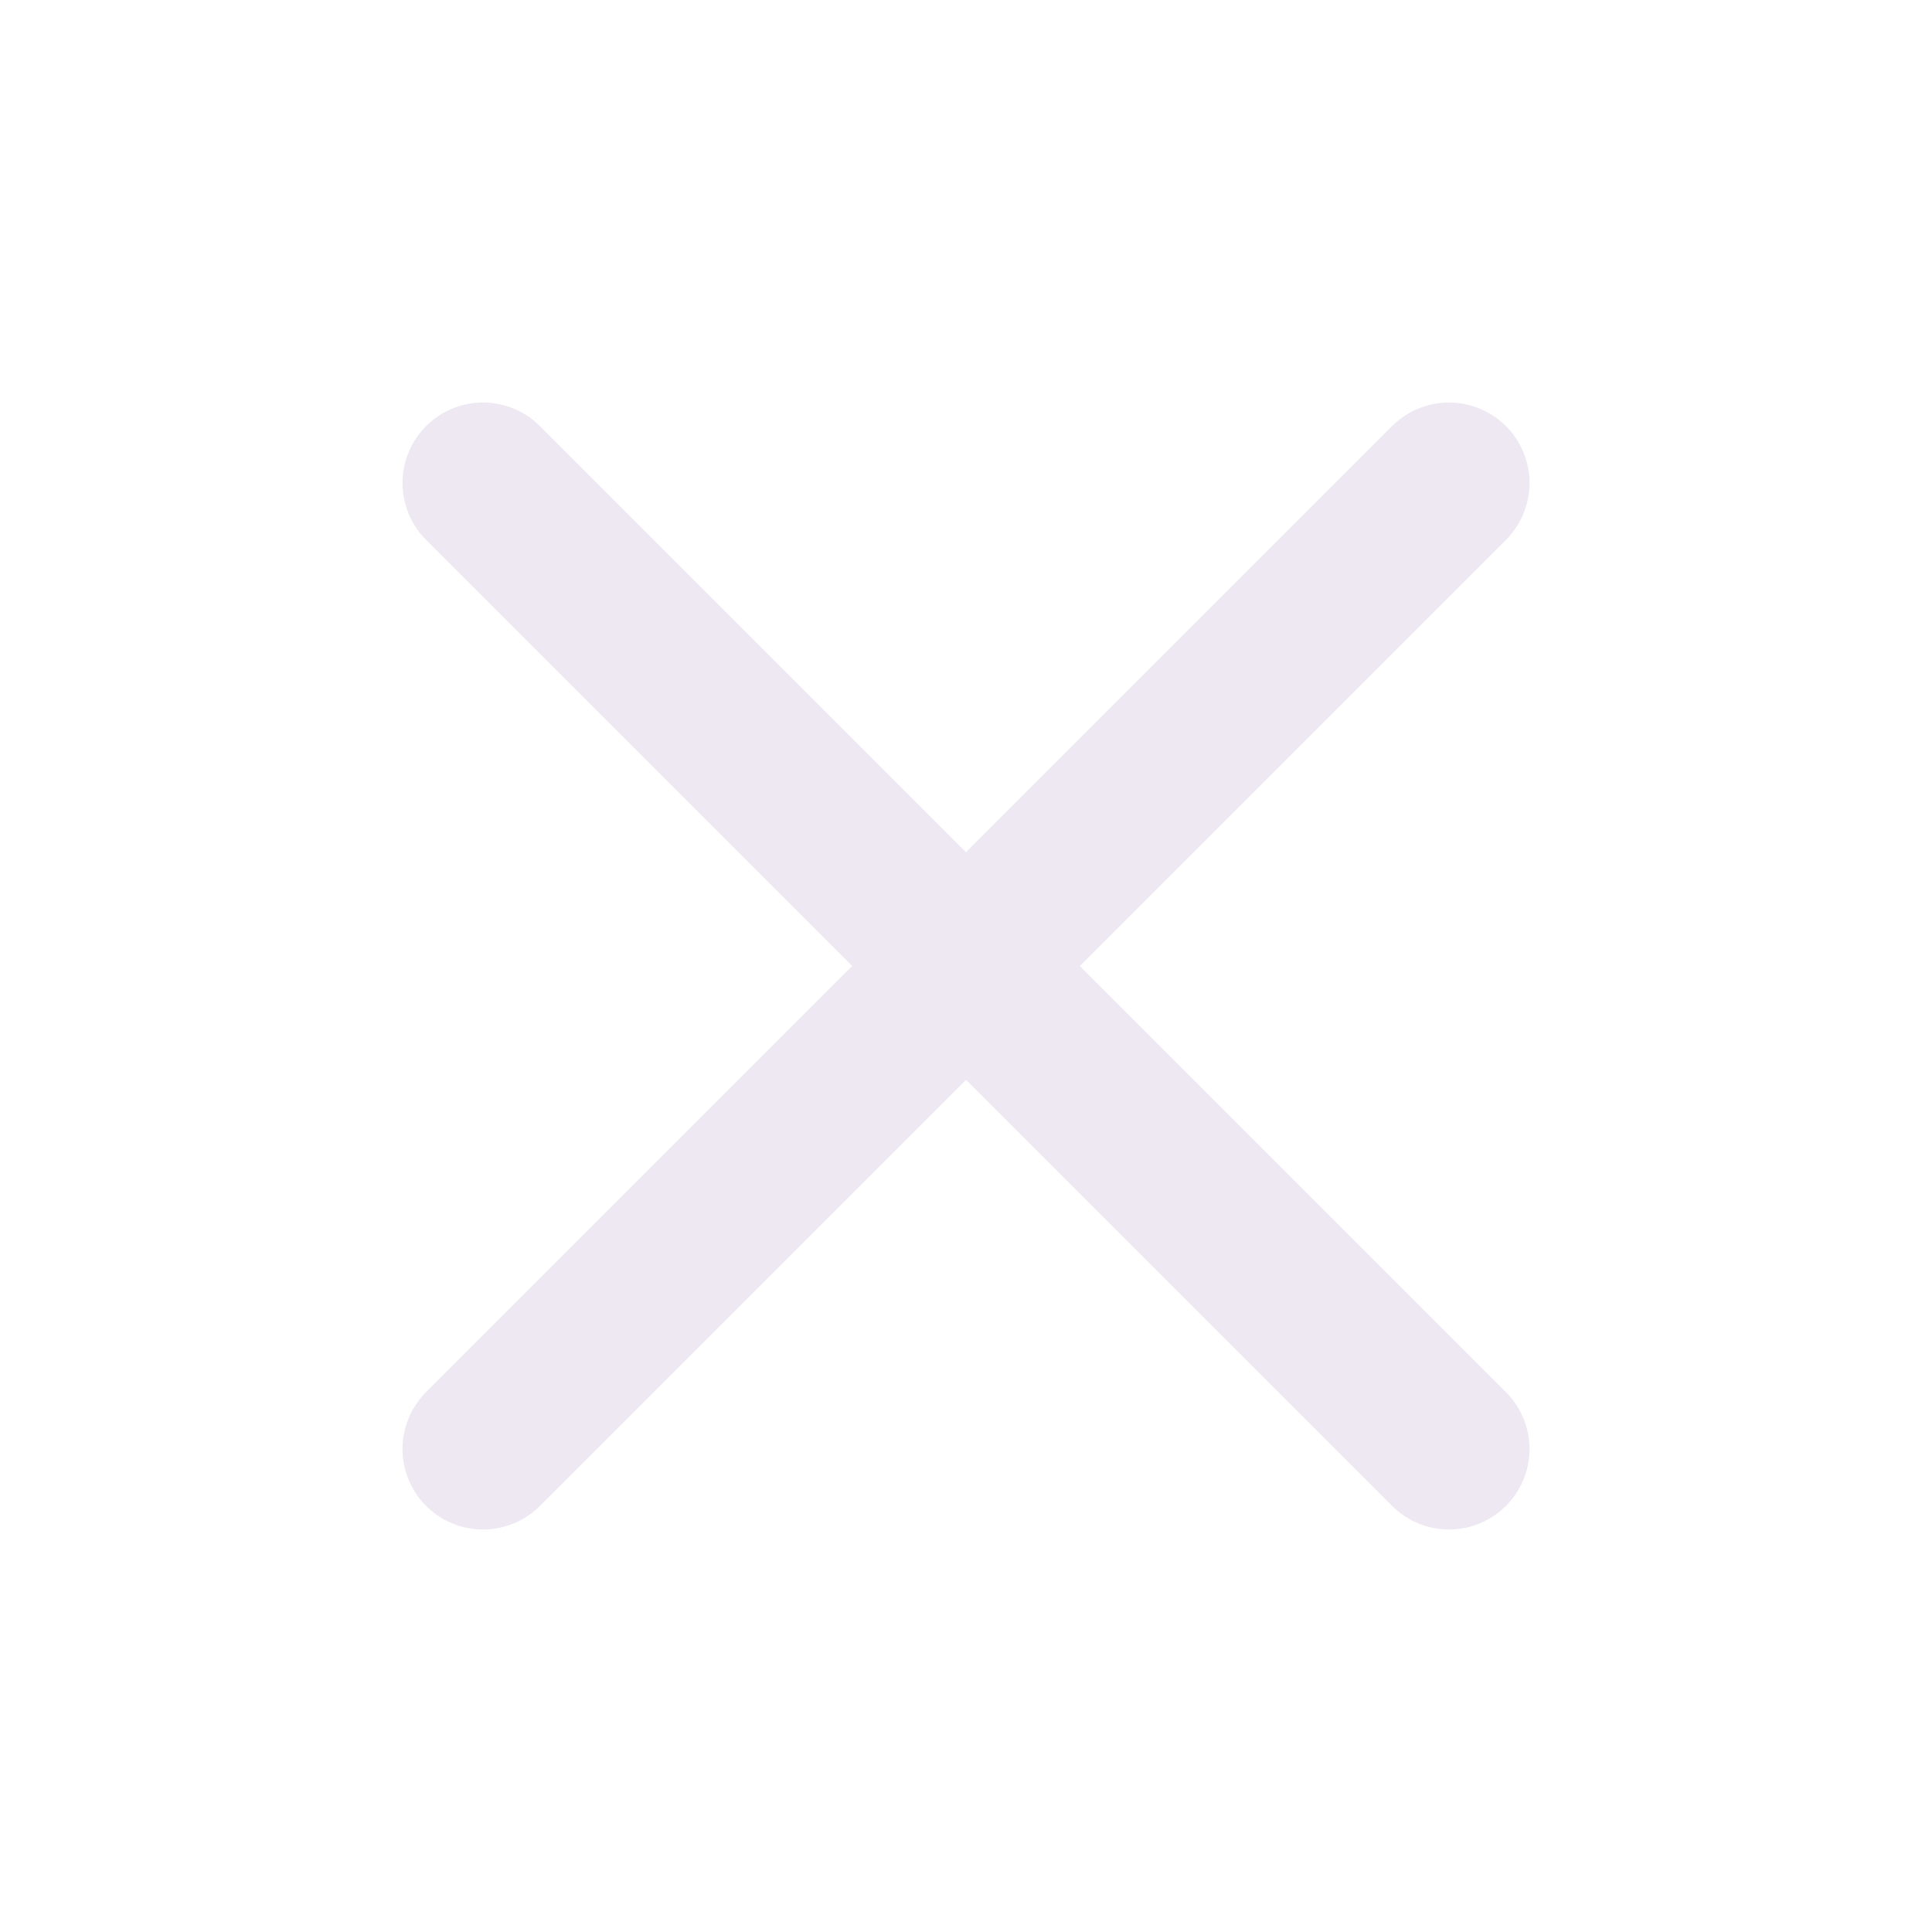
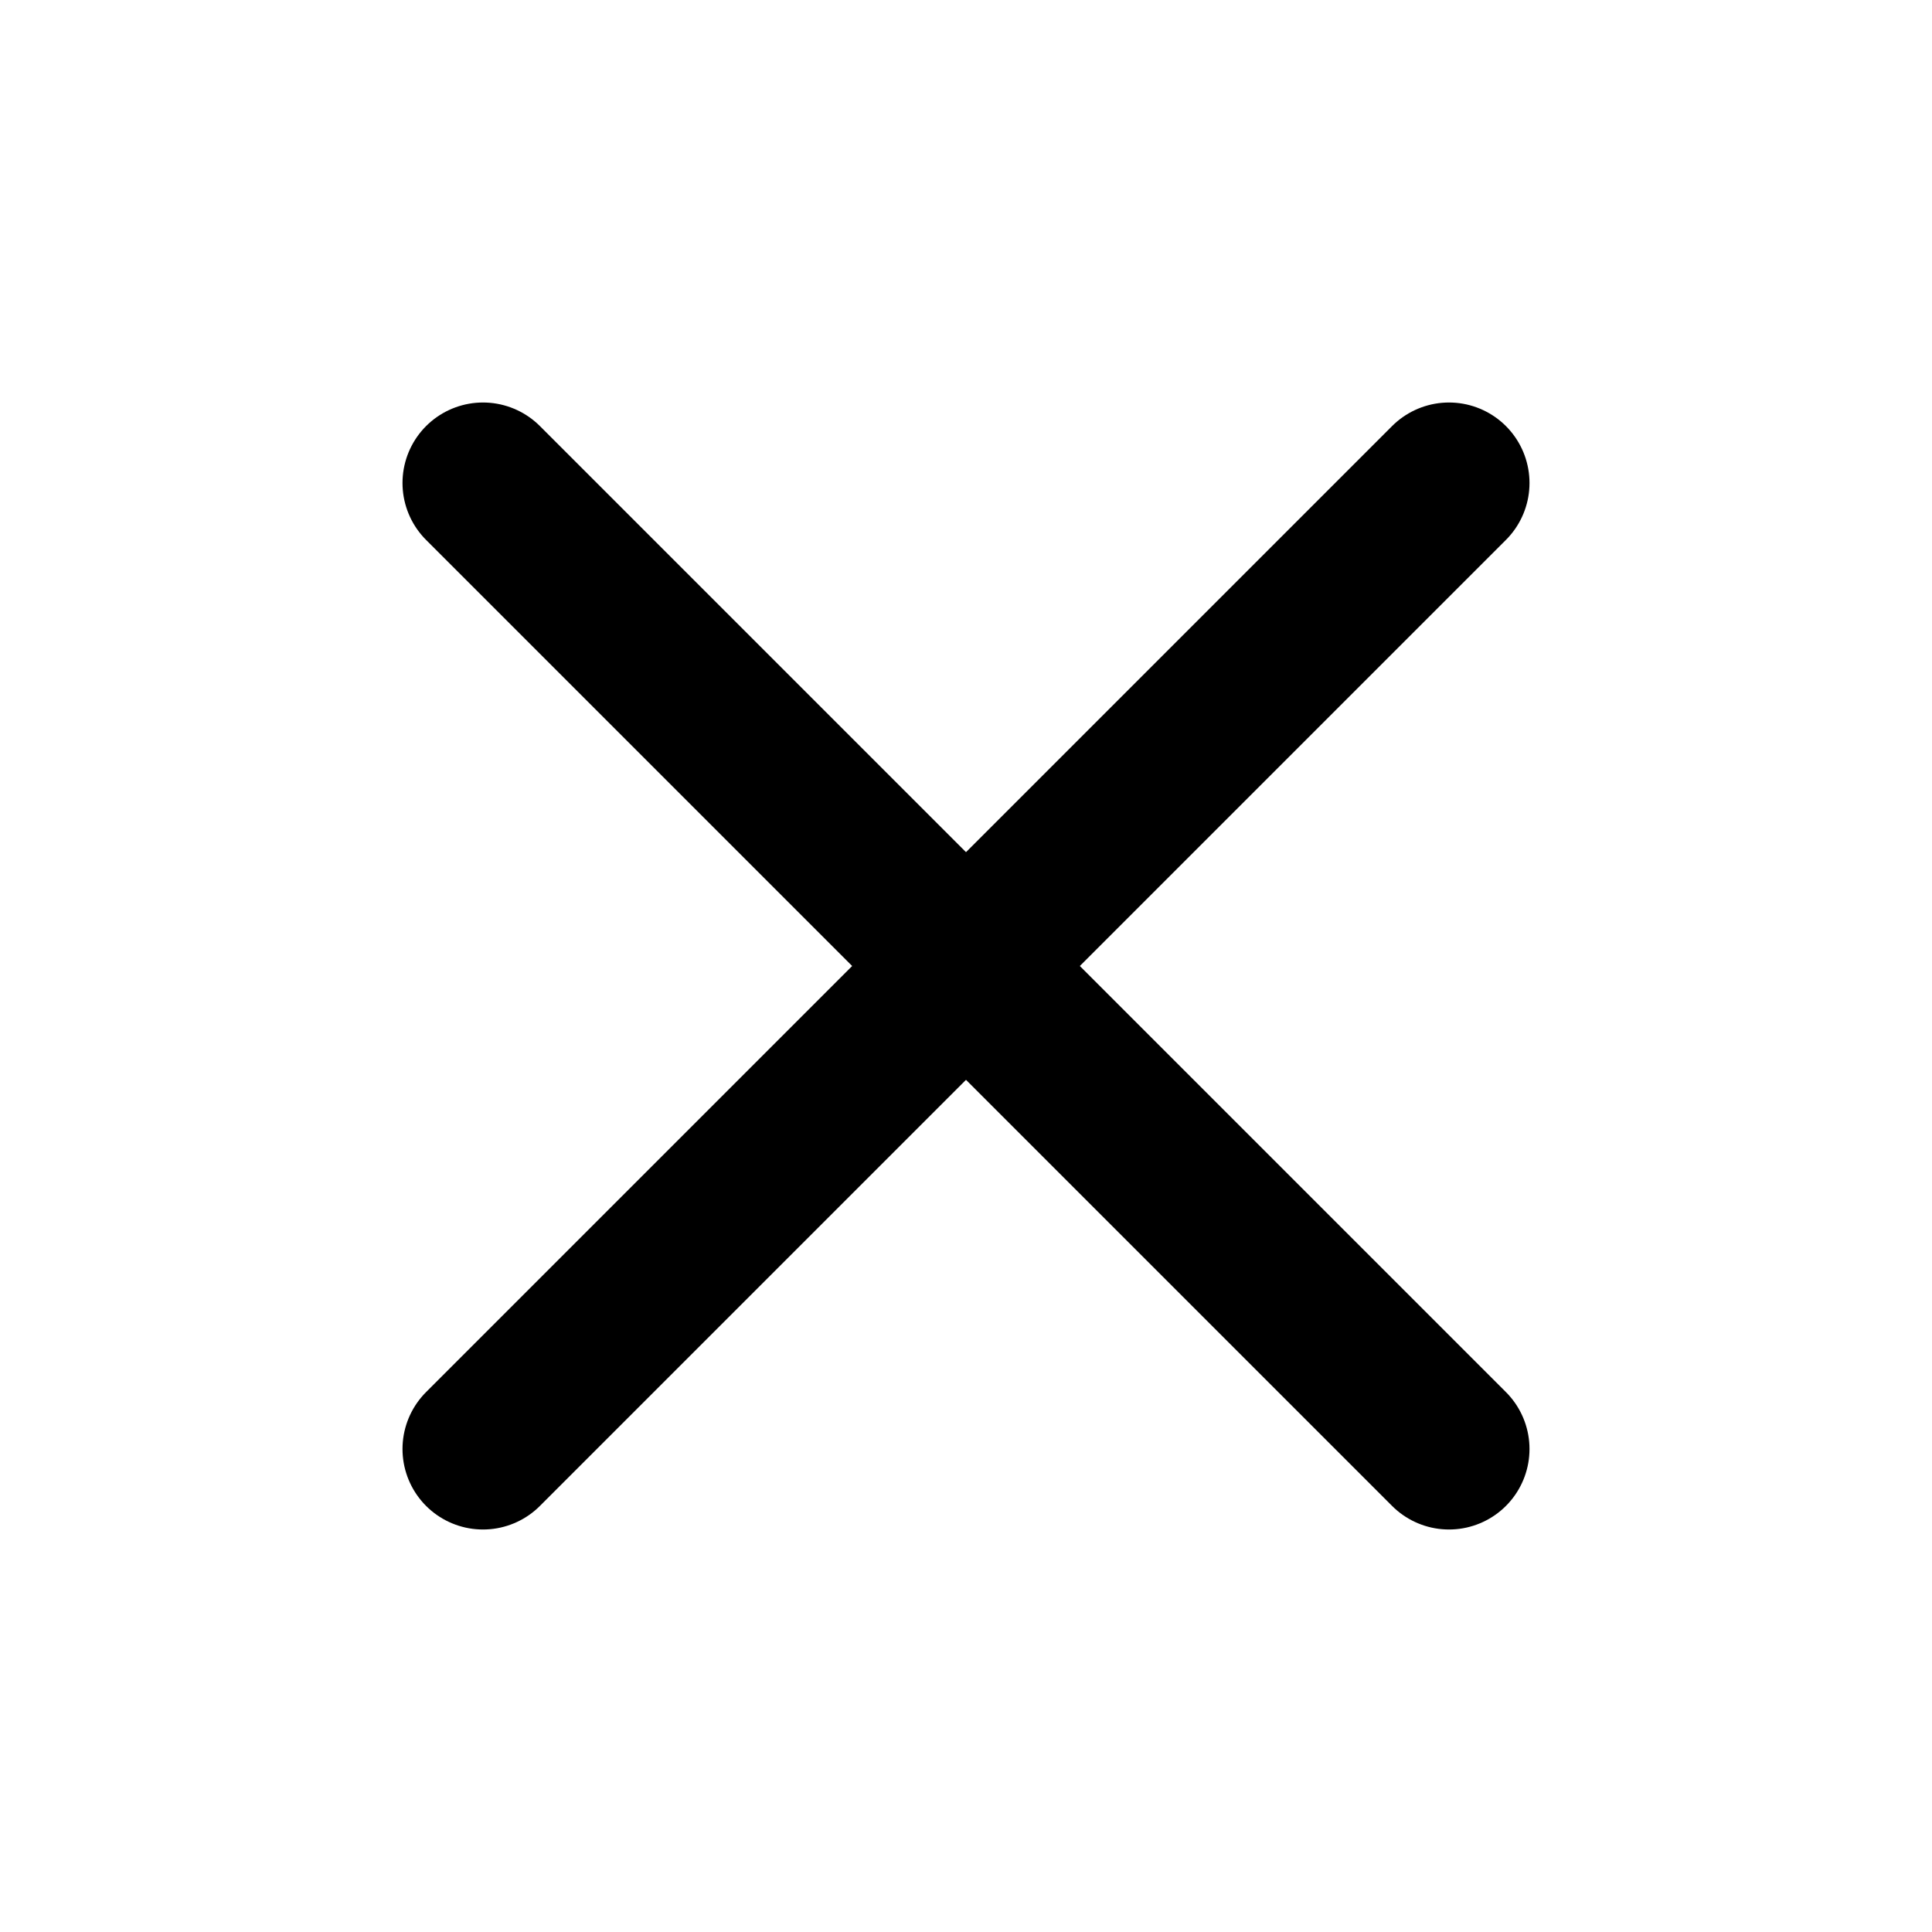
- <svg xmlns="http://www.w3.org/2000/svg" width="24" height="24" viewBox="0 0 24 24" fill="none" stroke="#eee8f3" stroke-width="2" stroke-linecap="round" stroke-linejoin="round">
+ <svg xmlns="http://www.w3.org/2000/svg" width="24" height="24" viewBox="0 0 24 24" fill="none" stroke="#000000" stroke-width="2" stroke-linecap="round" stroke-linejoin="round">
  <path d="M18 6 6 18" />
  <path d="m6 6 12 12" />
</svg>
